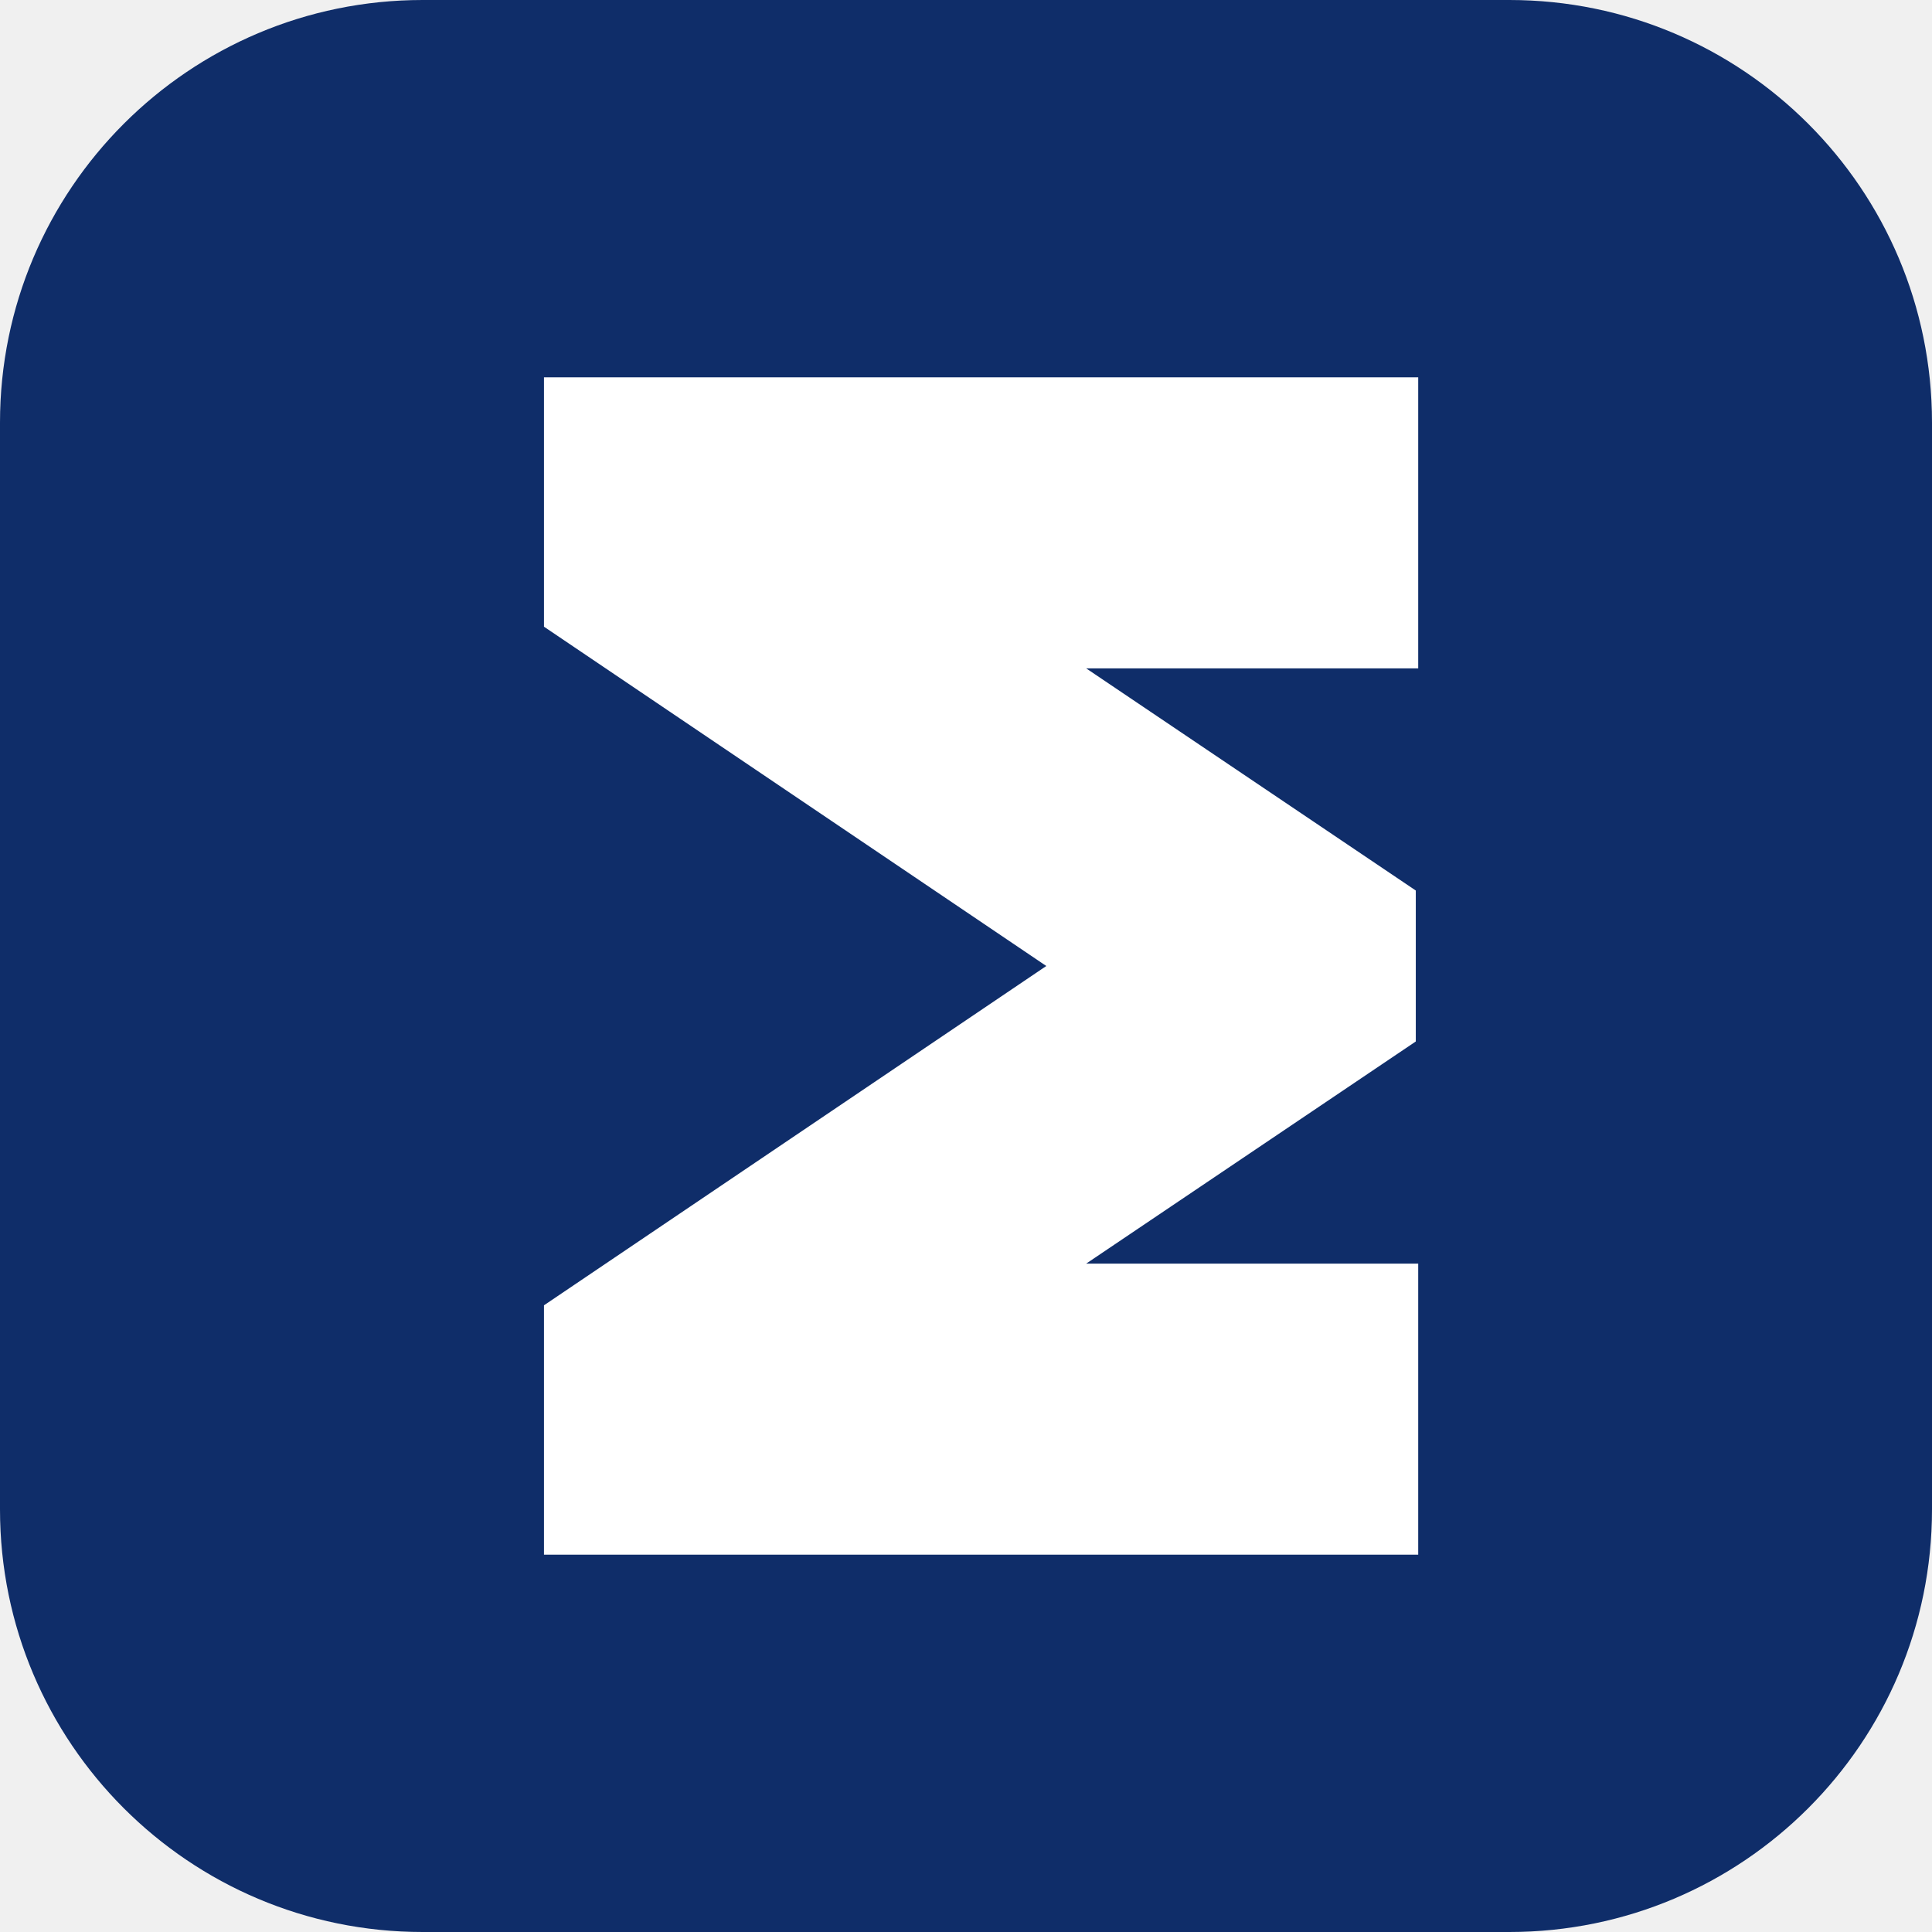
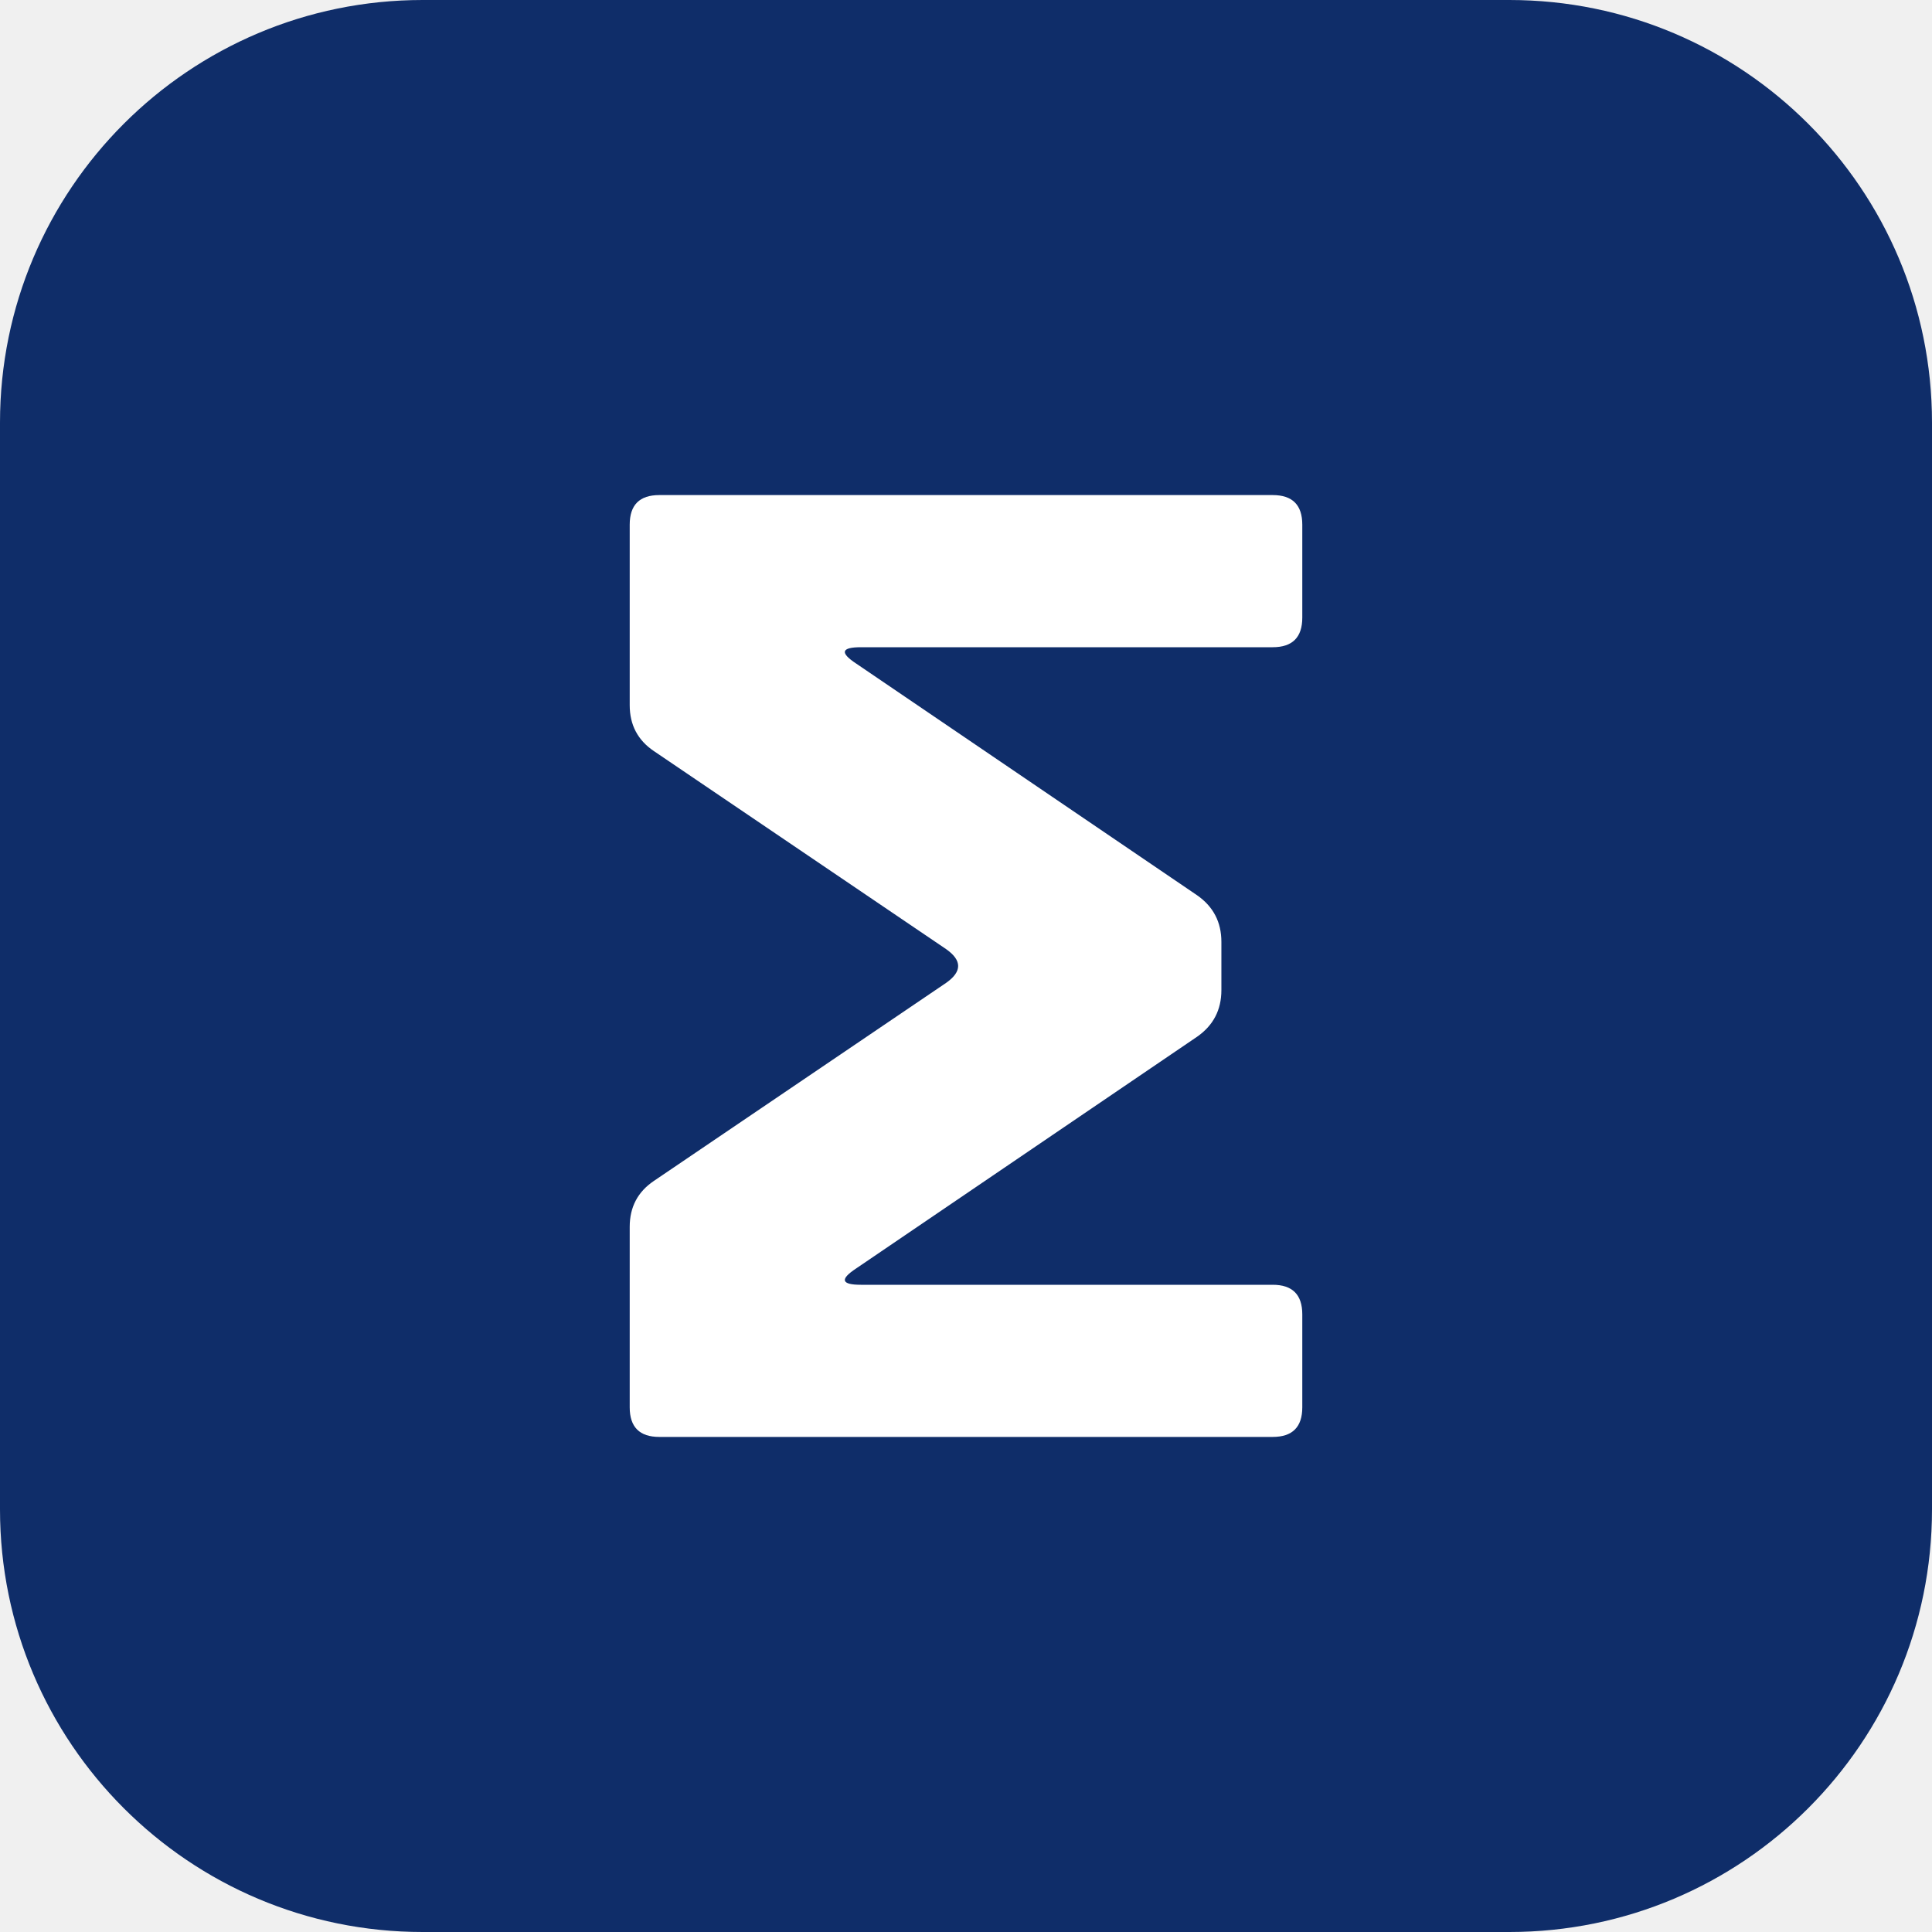
<svg xmlns="http://www.w3.org/2000/svg" viewBox="0 0 32 32">
  <rect width="32" height="32" rx="7" fill="#0f2d69" />
-   <path fill="#fff" d="M9.01 6.25H23.49V11.07H17.99L23.45 14.75V17.25L17.99 20.93H23.49V25.75H9.01V21.62L17.33 16L9.01 10.38Z" />
+   <path fill="#fff" d="M10.43 8.69Q10.43 8.2 10.92 8.2L21.08 8.2Q21.57 8.2 21.57 8.69L21.57 10.23Q21.57 10.72 21.08 10.72L14.26 10.72Q13.77 10.72 14.18 10.99L19.83 14.83Q20.23 15.11 20.23 15.6L20.23 16.4Q20.23 16.89 19.83 17.17L14.18 21.01Q13.77 21.28 14.26 21.28L21.08 21.28Q21.57 21.28 21.57 21.77L21.57 23.31Q21.57 23.8 21.08 23.8L10.92 23.8Q10.43 23.8 10.43 23.31L10.43 20.32Q10.43 19.83 10.83 19.56L15.67 16.28Q16.07 16 15.67 15.72L10.83 12.44Q10.43 12.17 10.43 11.68Z" />
</svg>
